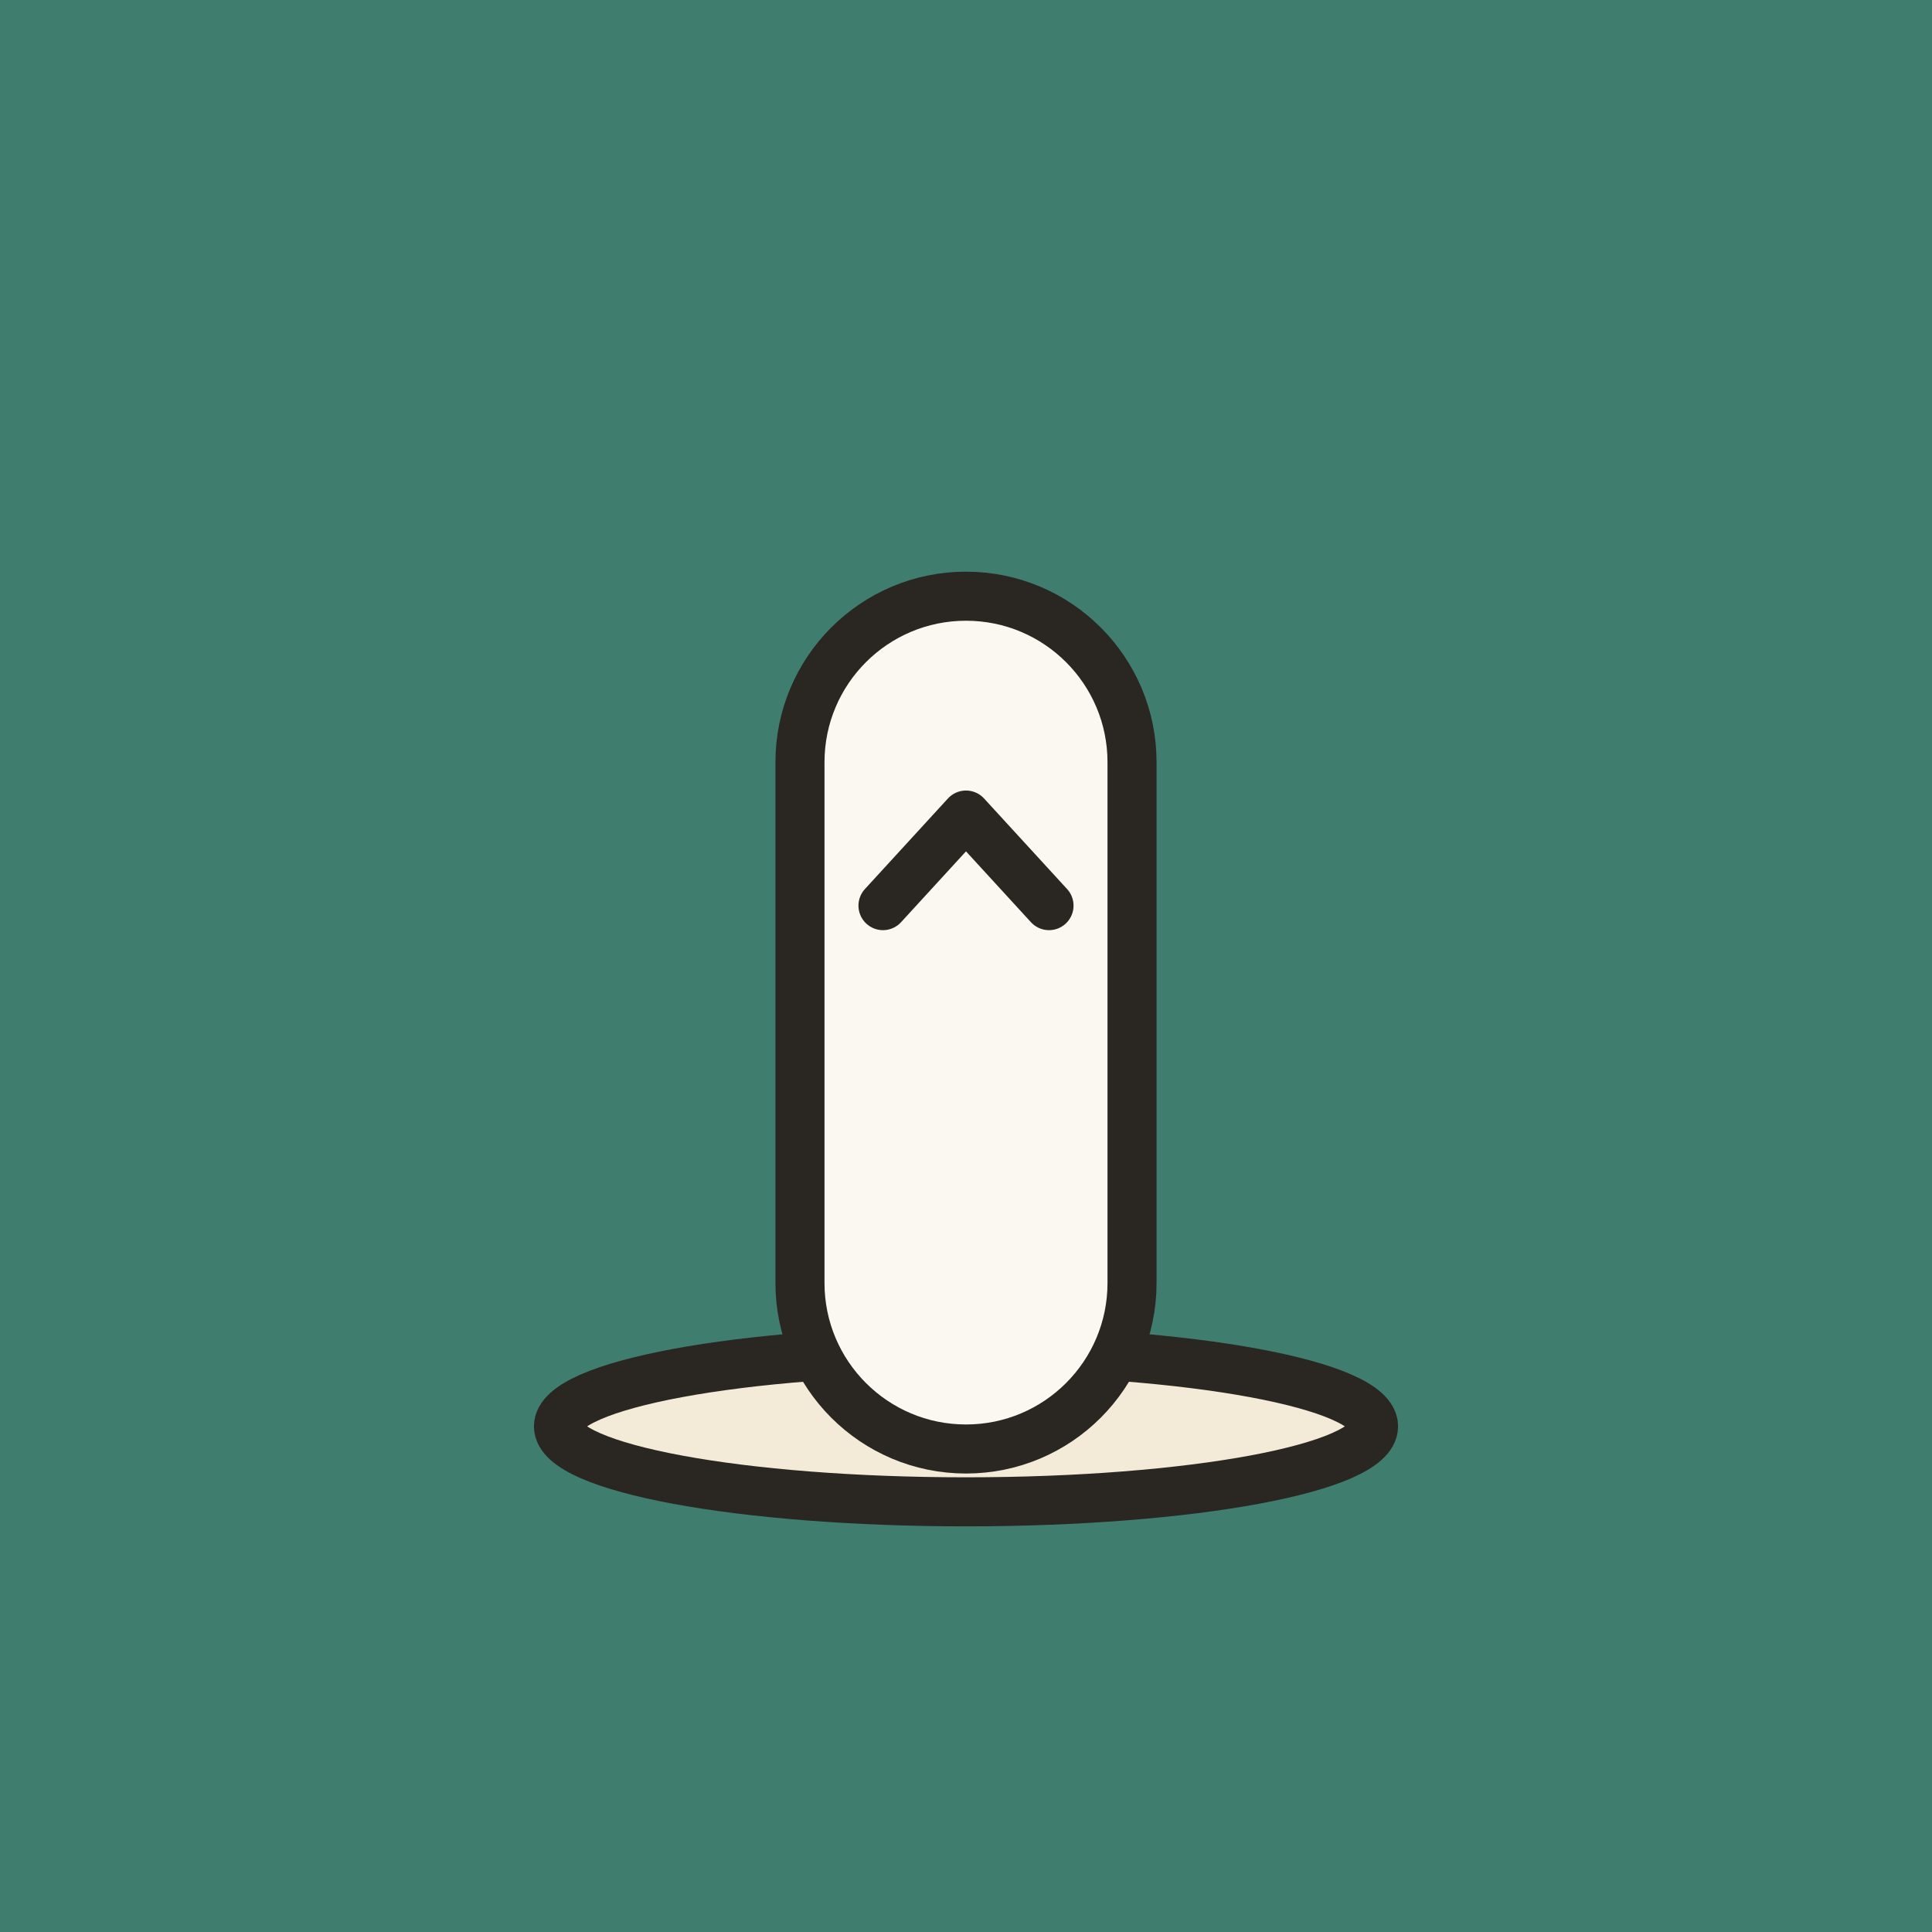
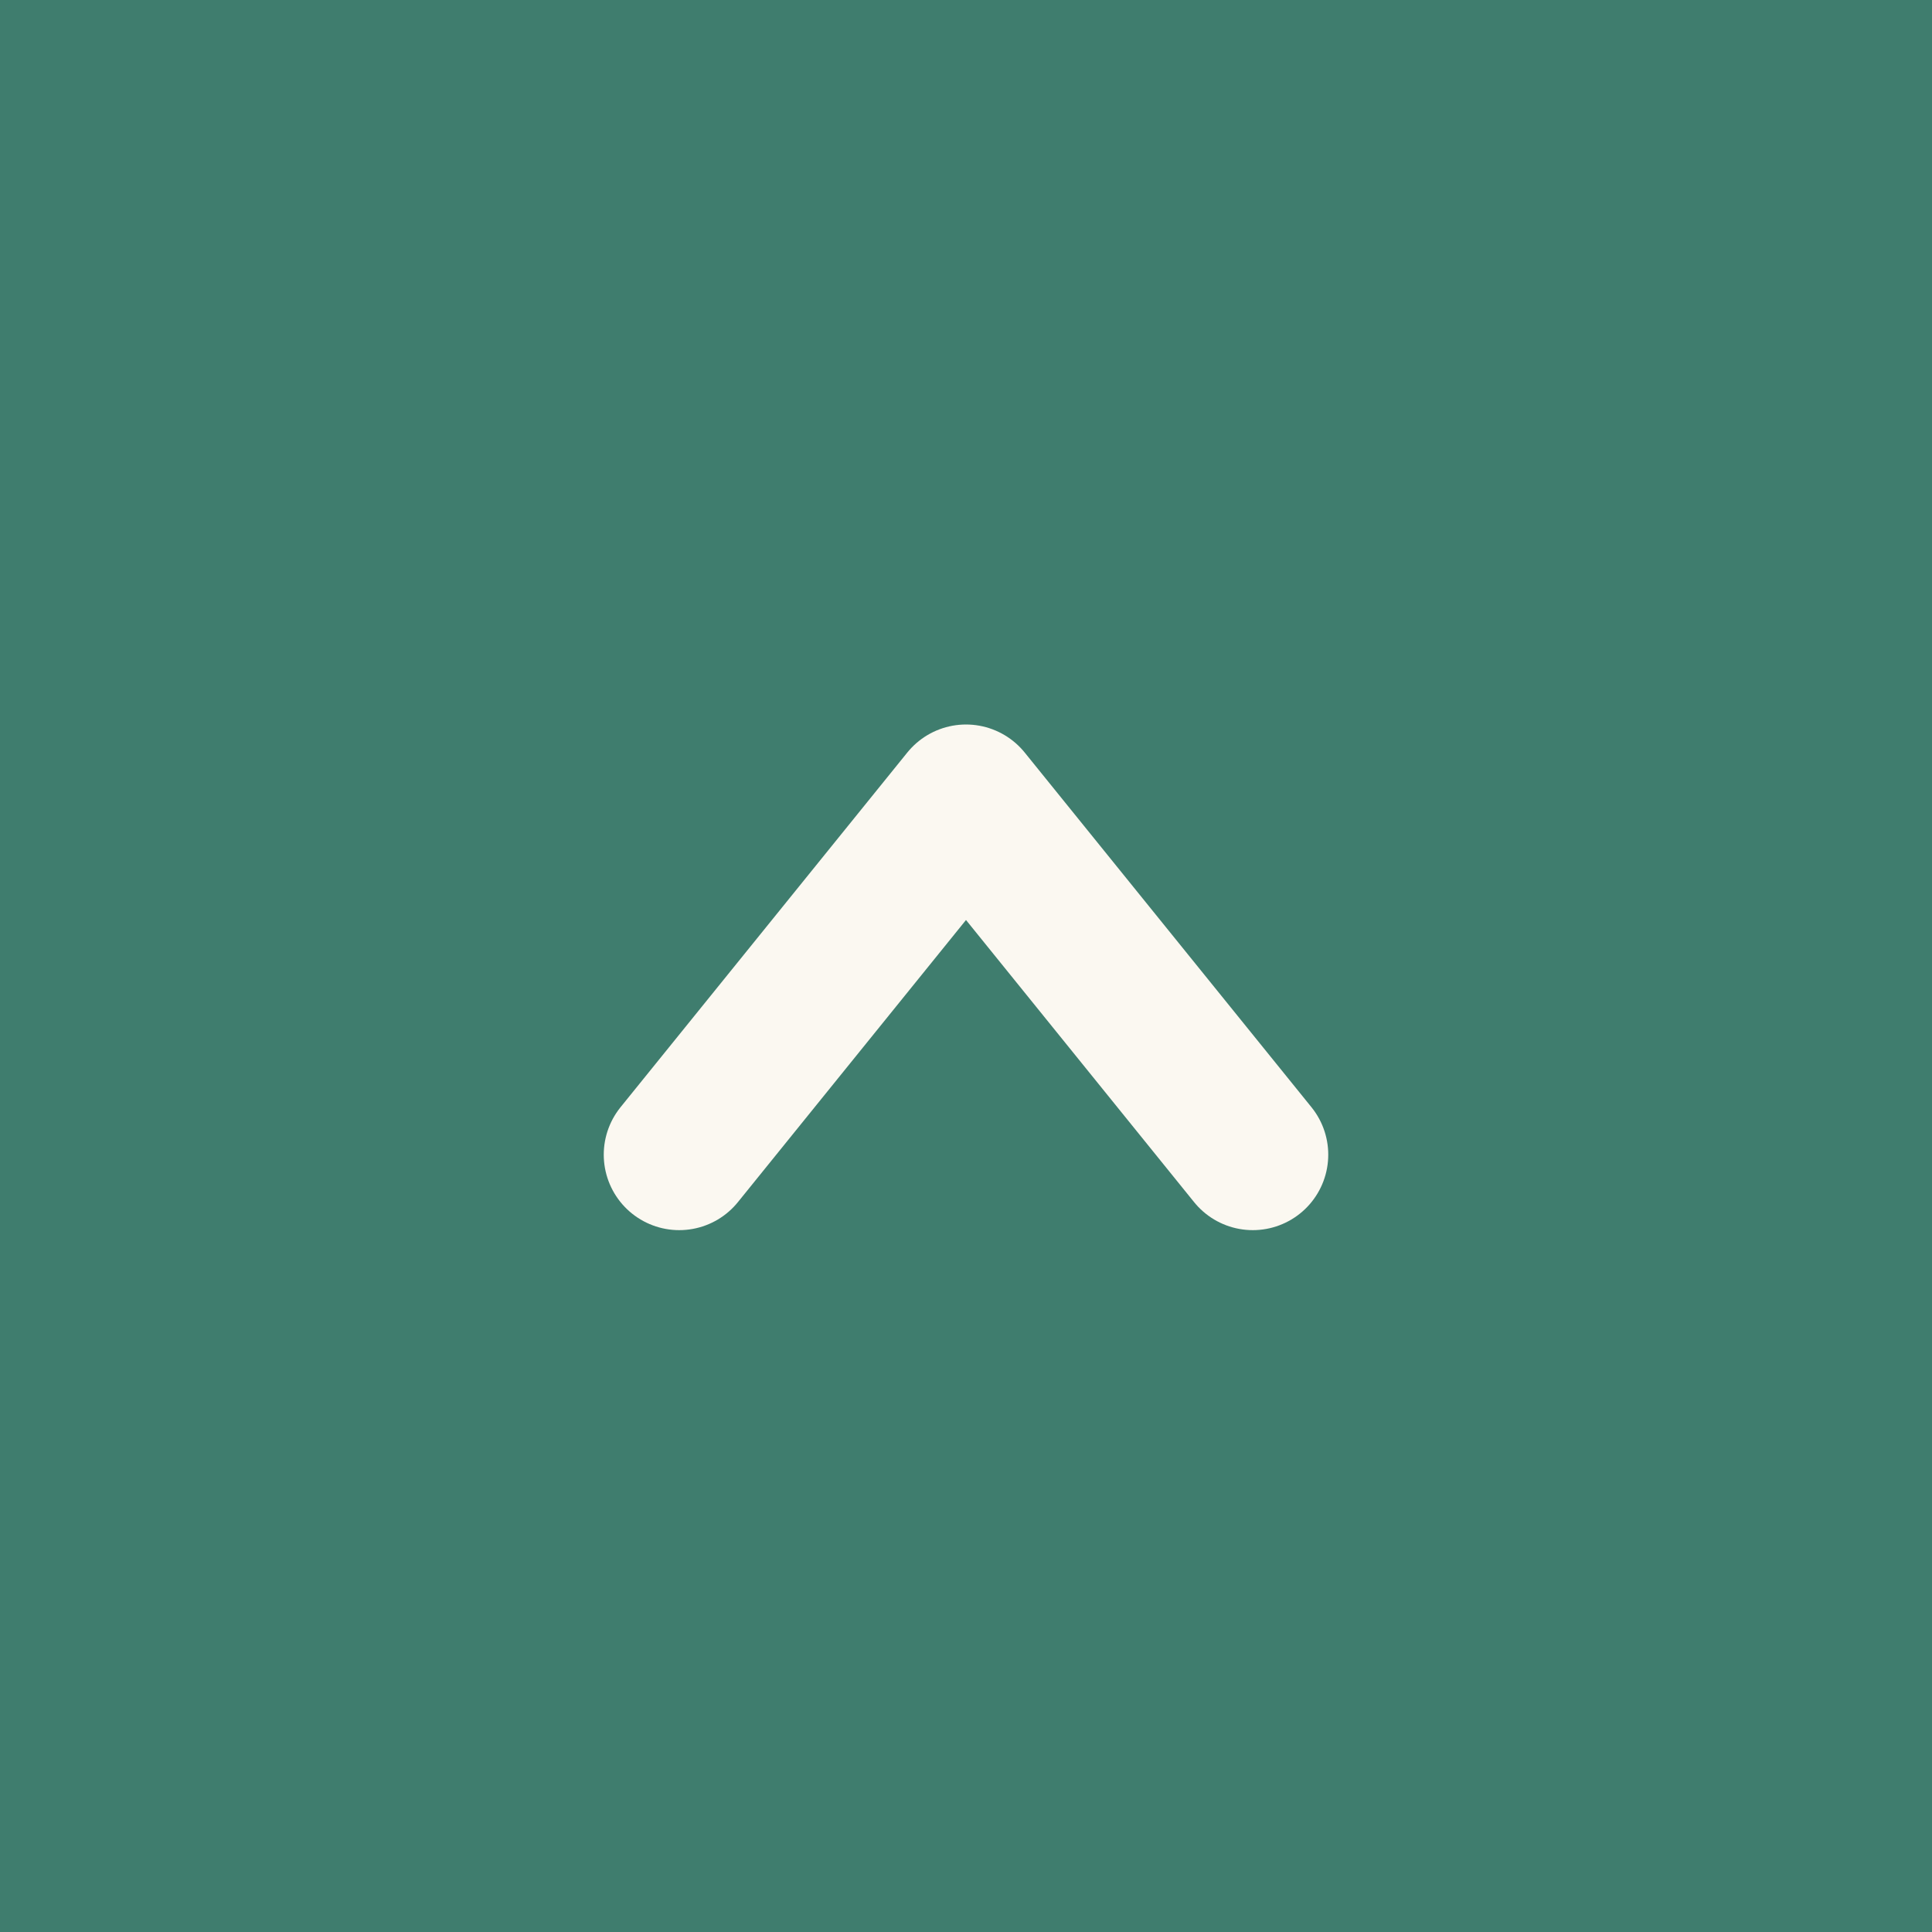
<svg xmlns="http://www.w3.org/2000/svg" viewBox="0 0 512 512" width="512" height="512">
  <rect width="512" height="512" fill="#3f7d6e" />
-   <g stroke="#2a2622" stroke-width="13" stroke-linecap="round" stroke-linejoin="round">
-     <ellipse cx="256" cy="378" rx="108" ry="20" fill="#f3ebd7" />
-     <rect x="212" y="158" width="88" height="226" rx="44" fill="#fbf8f1" />
-     <path d="M234 240 L256 216 L278 240" fill="none" />
-   </g>
+   <path d="M180 306 L256 212 L332 306" fill="none" stroke="#fbf8f1" stroke-width="40" stroke-linecap="round" stroke-linejoin="round" />
</svg>
